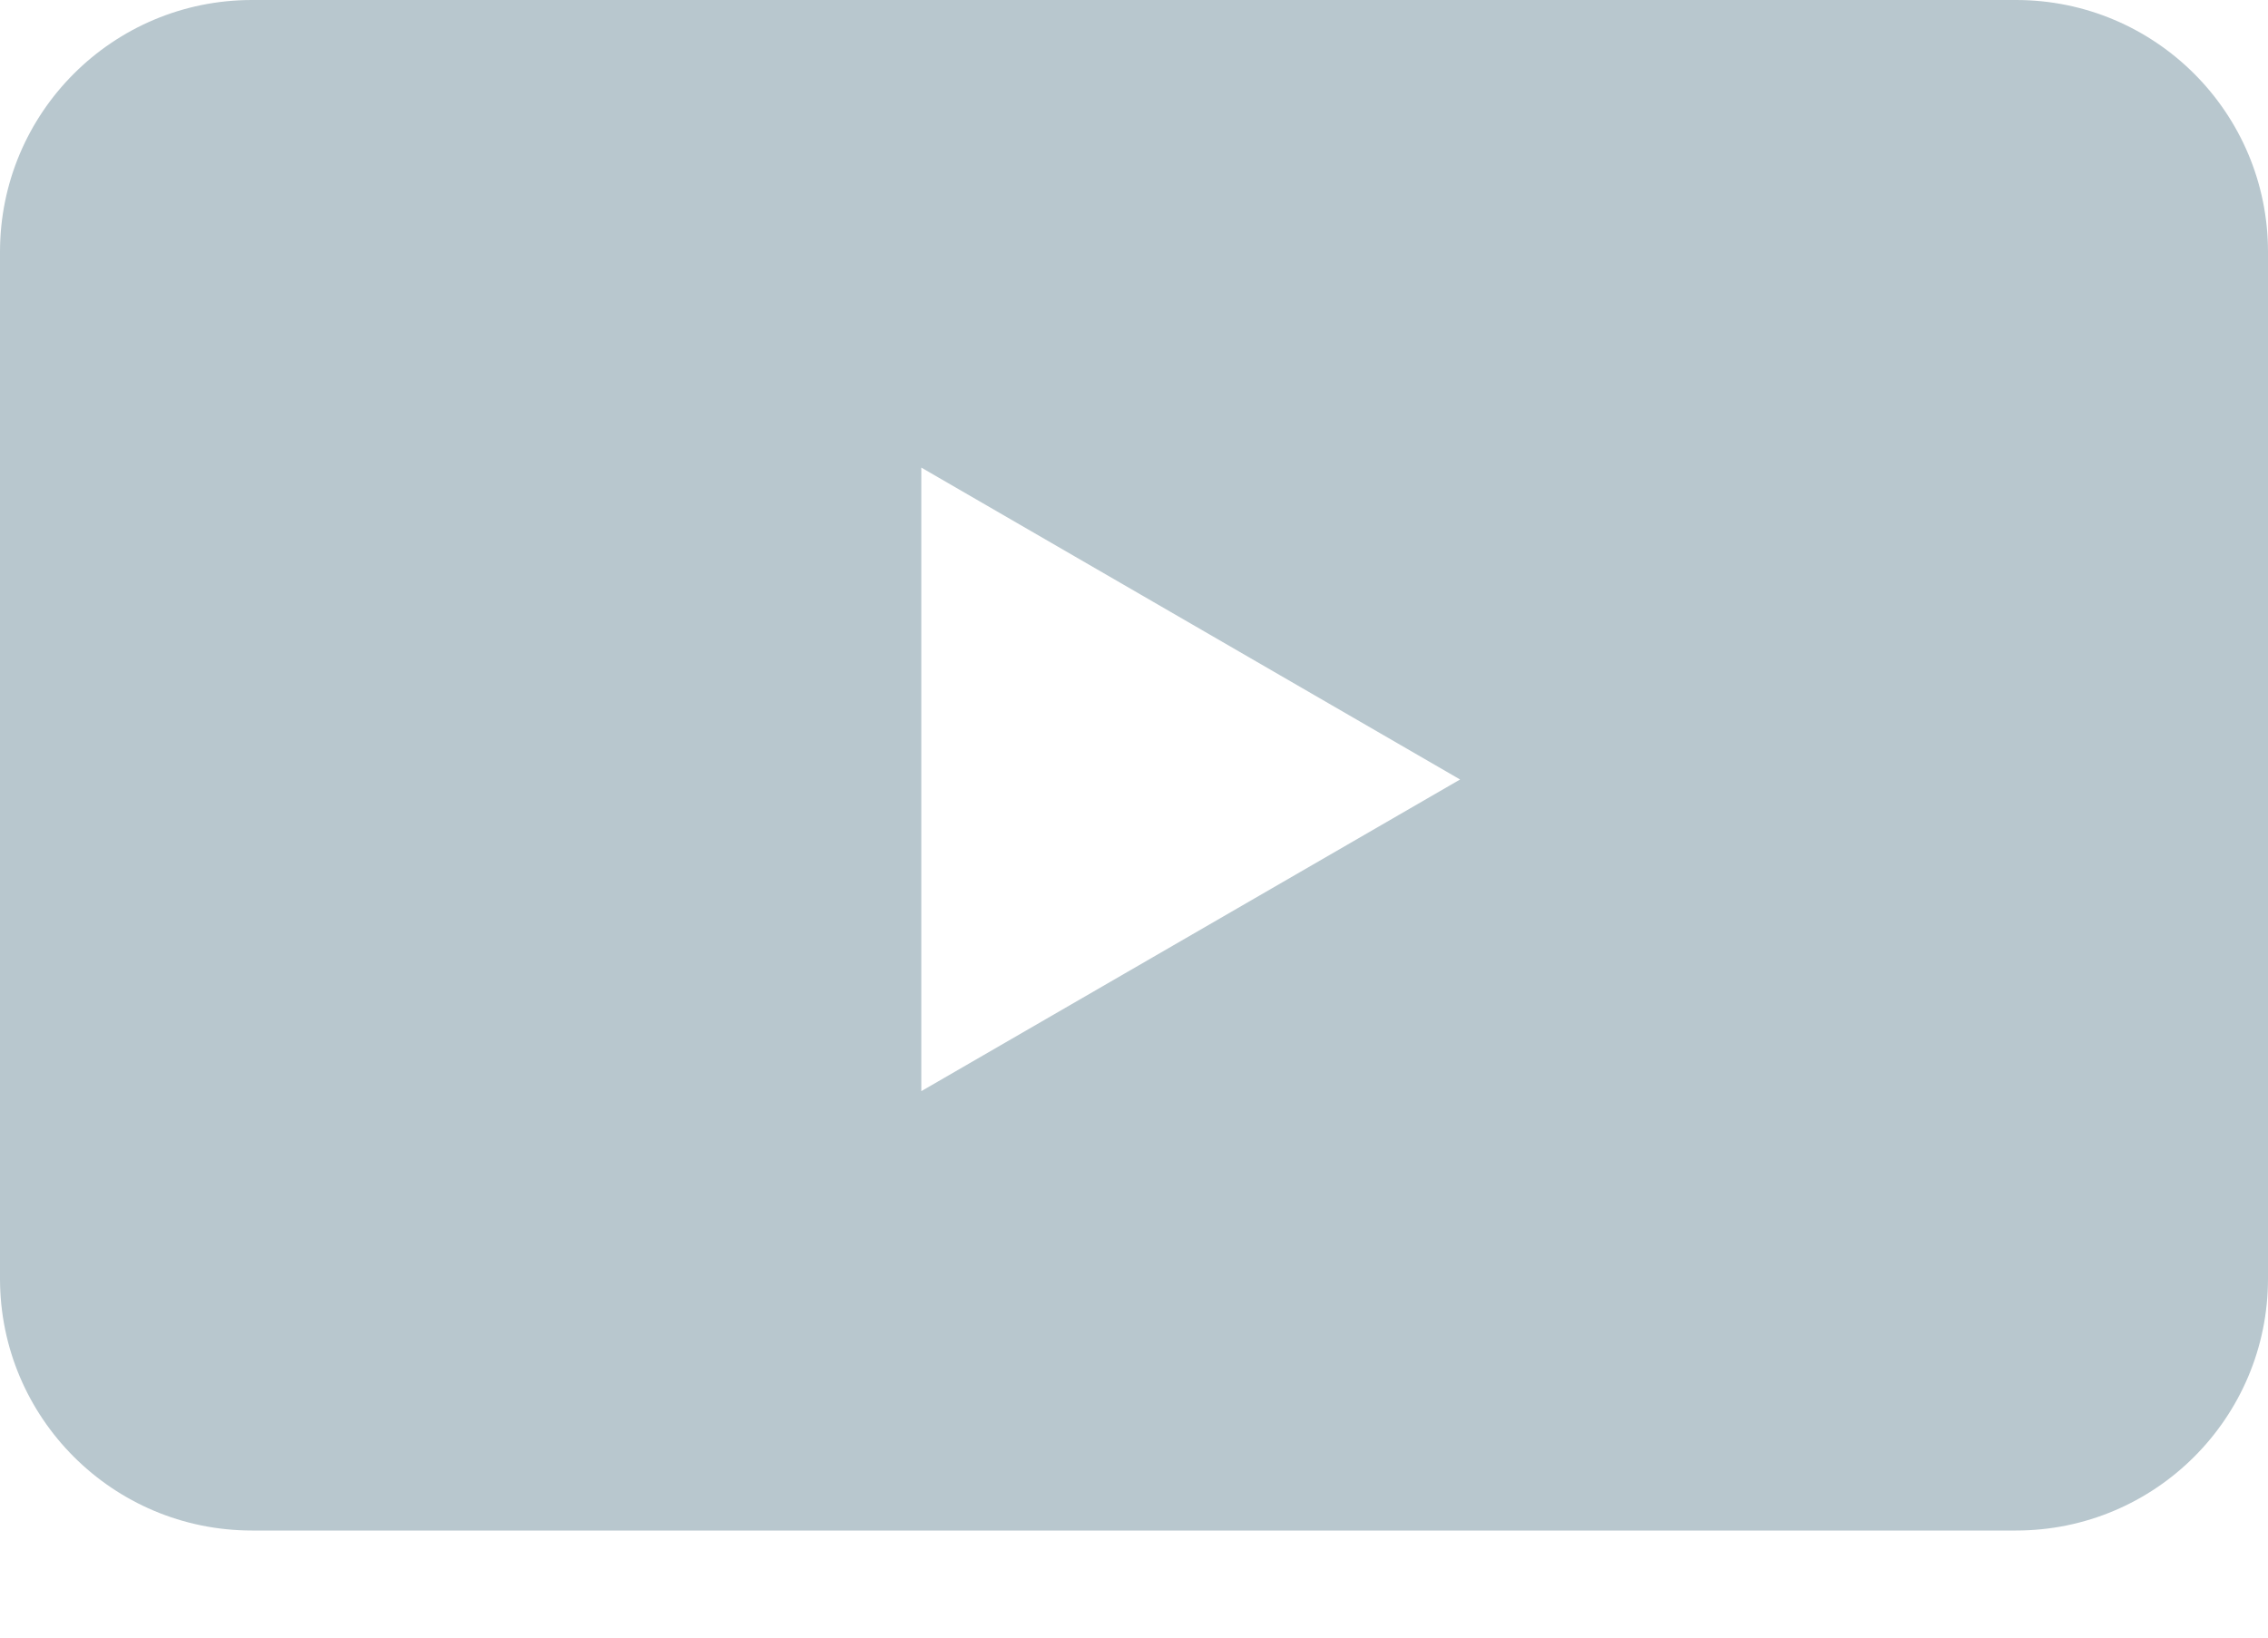
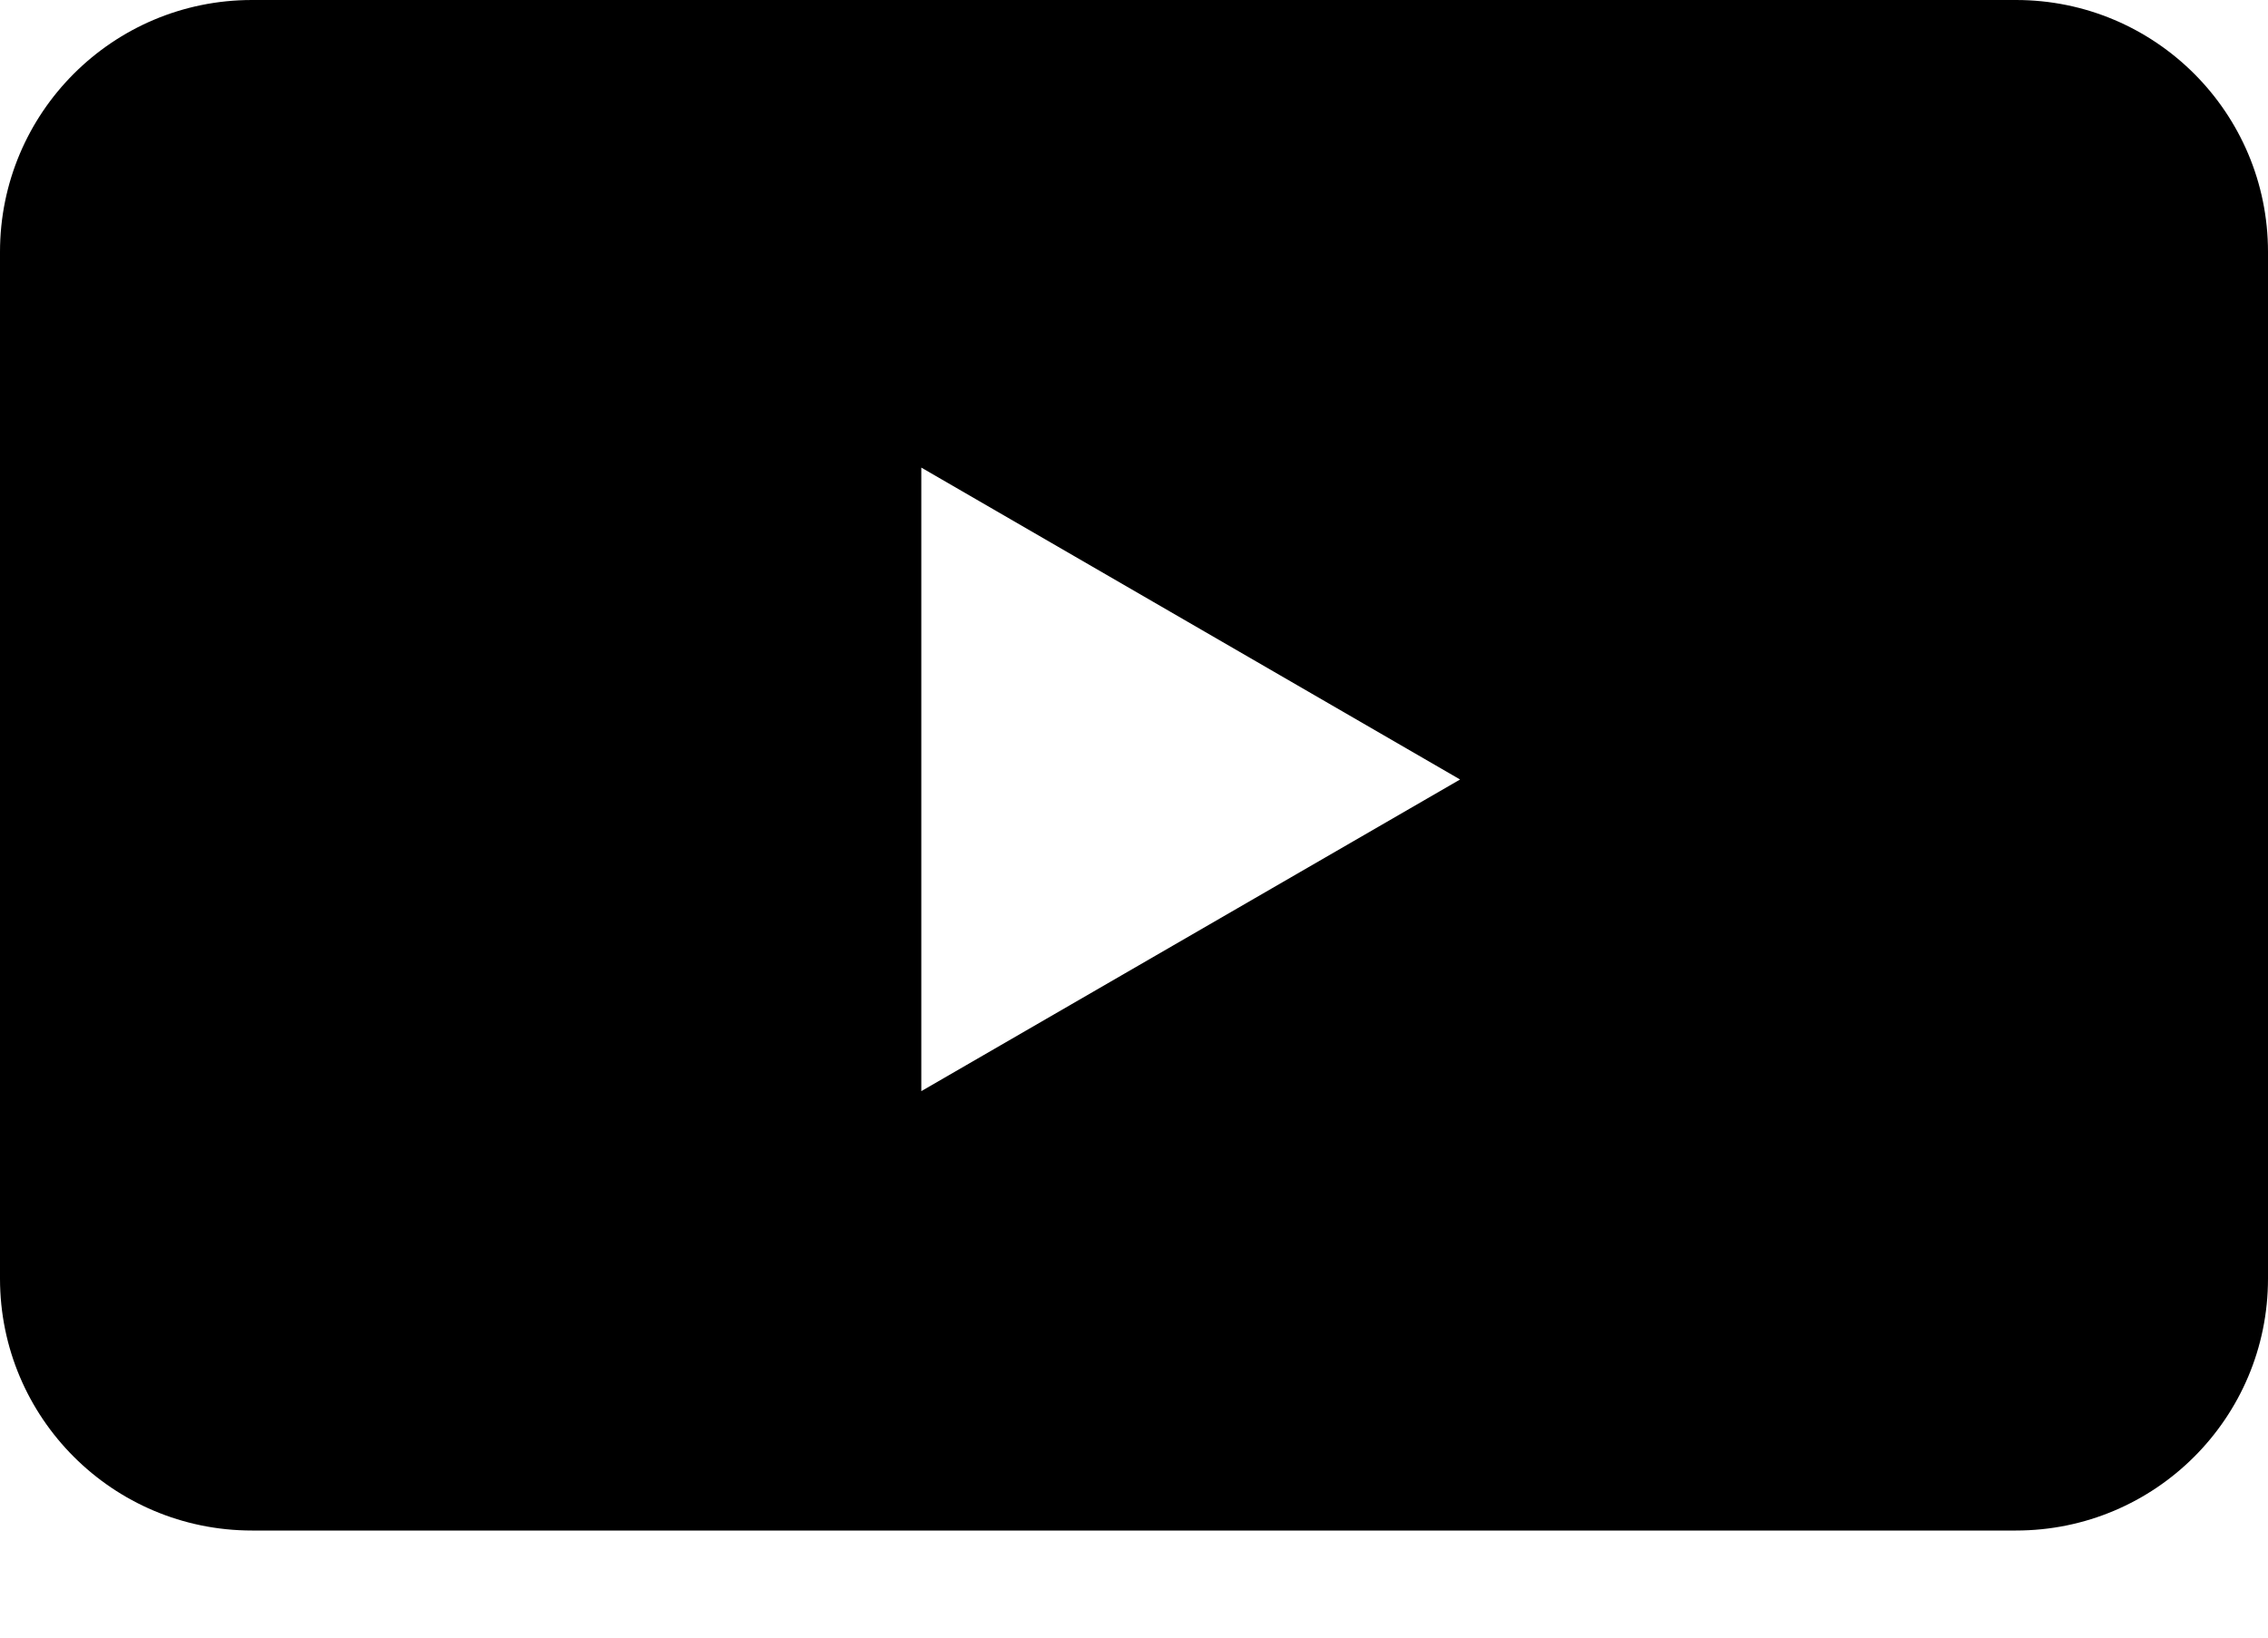
<svg xmlns="http://www.w3.org/2000/svg" width="18px" height="13px" viewBox="0 0 18 13" version="1.1">
  <defs />
-   <g id="Design" stroke="none" stroke-width="1" fill="none" fill-rule="evenodd">
-     <g id="菜单栏-new" transform="translate(-1894, -386)" fill="#B8C7CE" fill-rule="nonzero">
+   <g id="Design" stroke="none" stroke-width="1">
+     <g id="菜单栏-new" transform="translate(-1894, -386)" fill-rule="nonzero">
      <g id="菜单栏1级" transform="translate(1865, 75)">
        <g id="视频管理icon" transform="translate(29, 311)">
          <path d="M2,0 L16,0 C17.105,-2.02906125e-16 18,0.895 18,2 L18,10.15 C18,11.255 17.105,12.15 16,12.15 L2,12.15 C0.895,12.15 1.3527075e-16,11.255 0,10.15 L0,2 C-1.3527075e-16,0.895 0.895,2.02906125e-16 2,0 Z M11.588,6.188 L7.312,3.712 L7.312,8.662 L11.588,6.188 Z" />
        </g>
      </g>
    </g>
  </g>
</svg>
